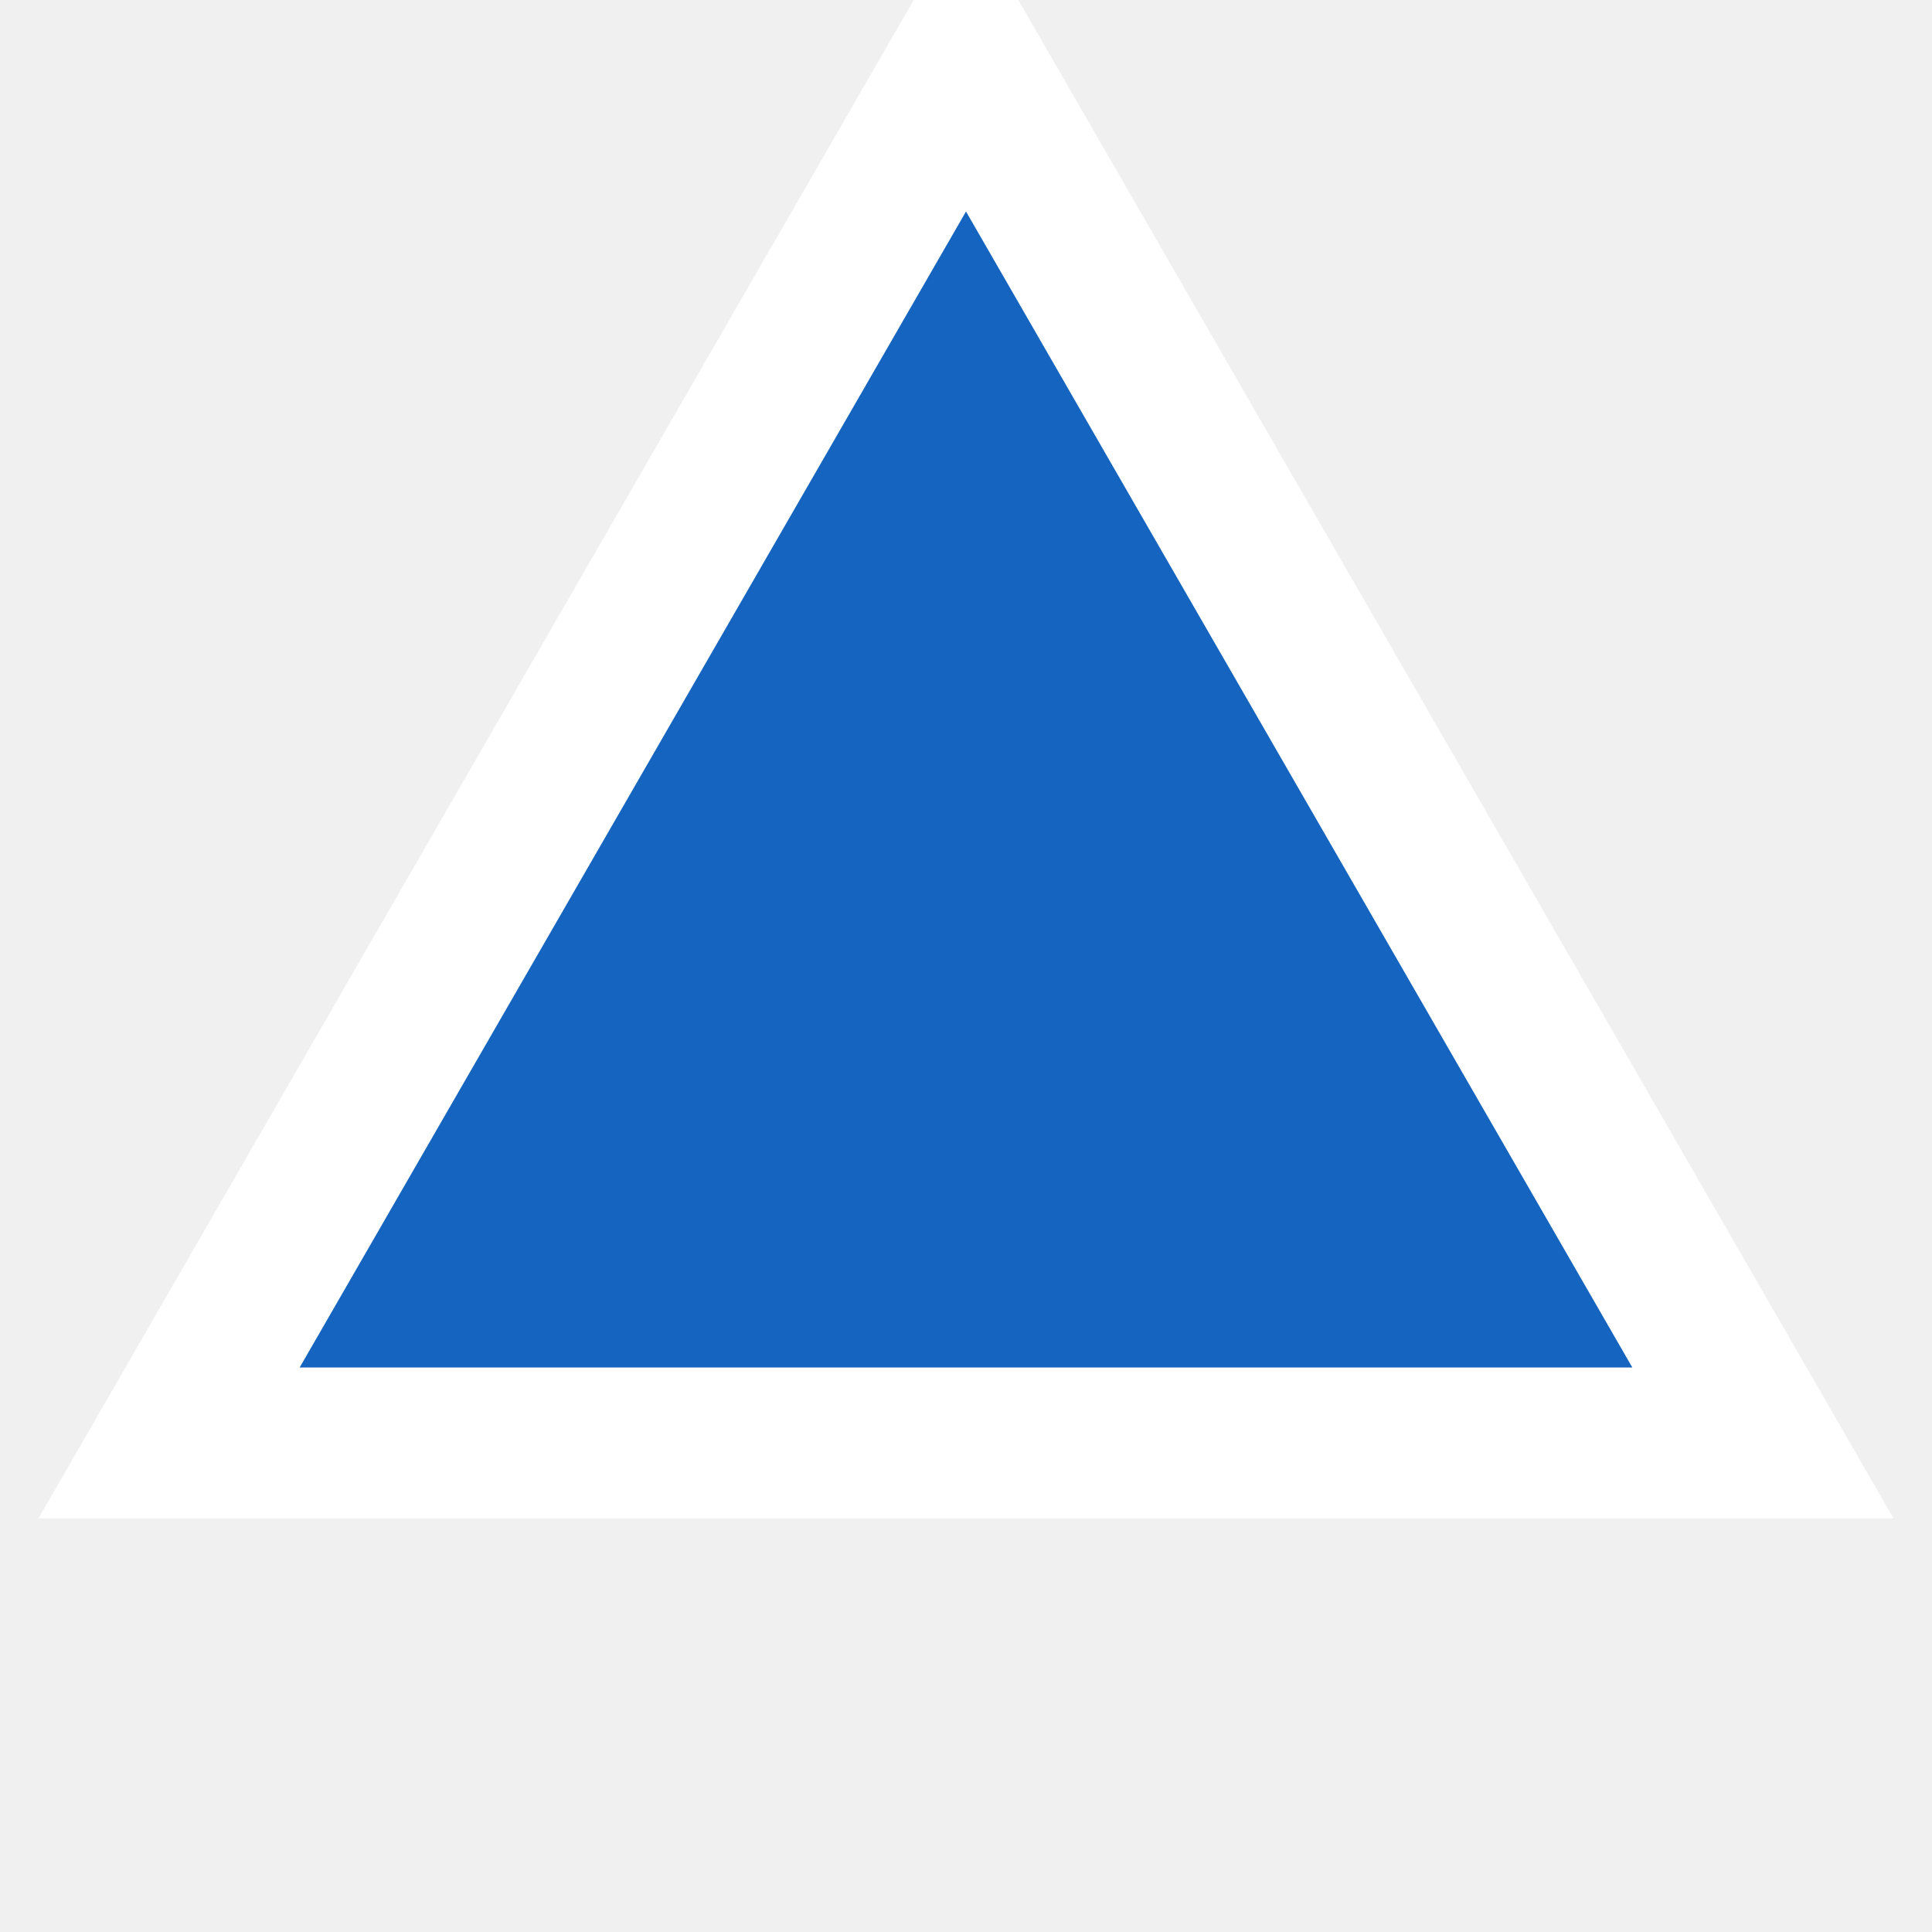
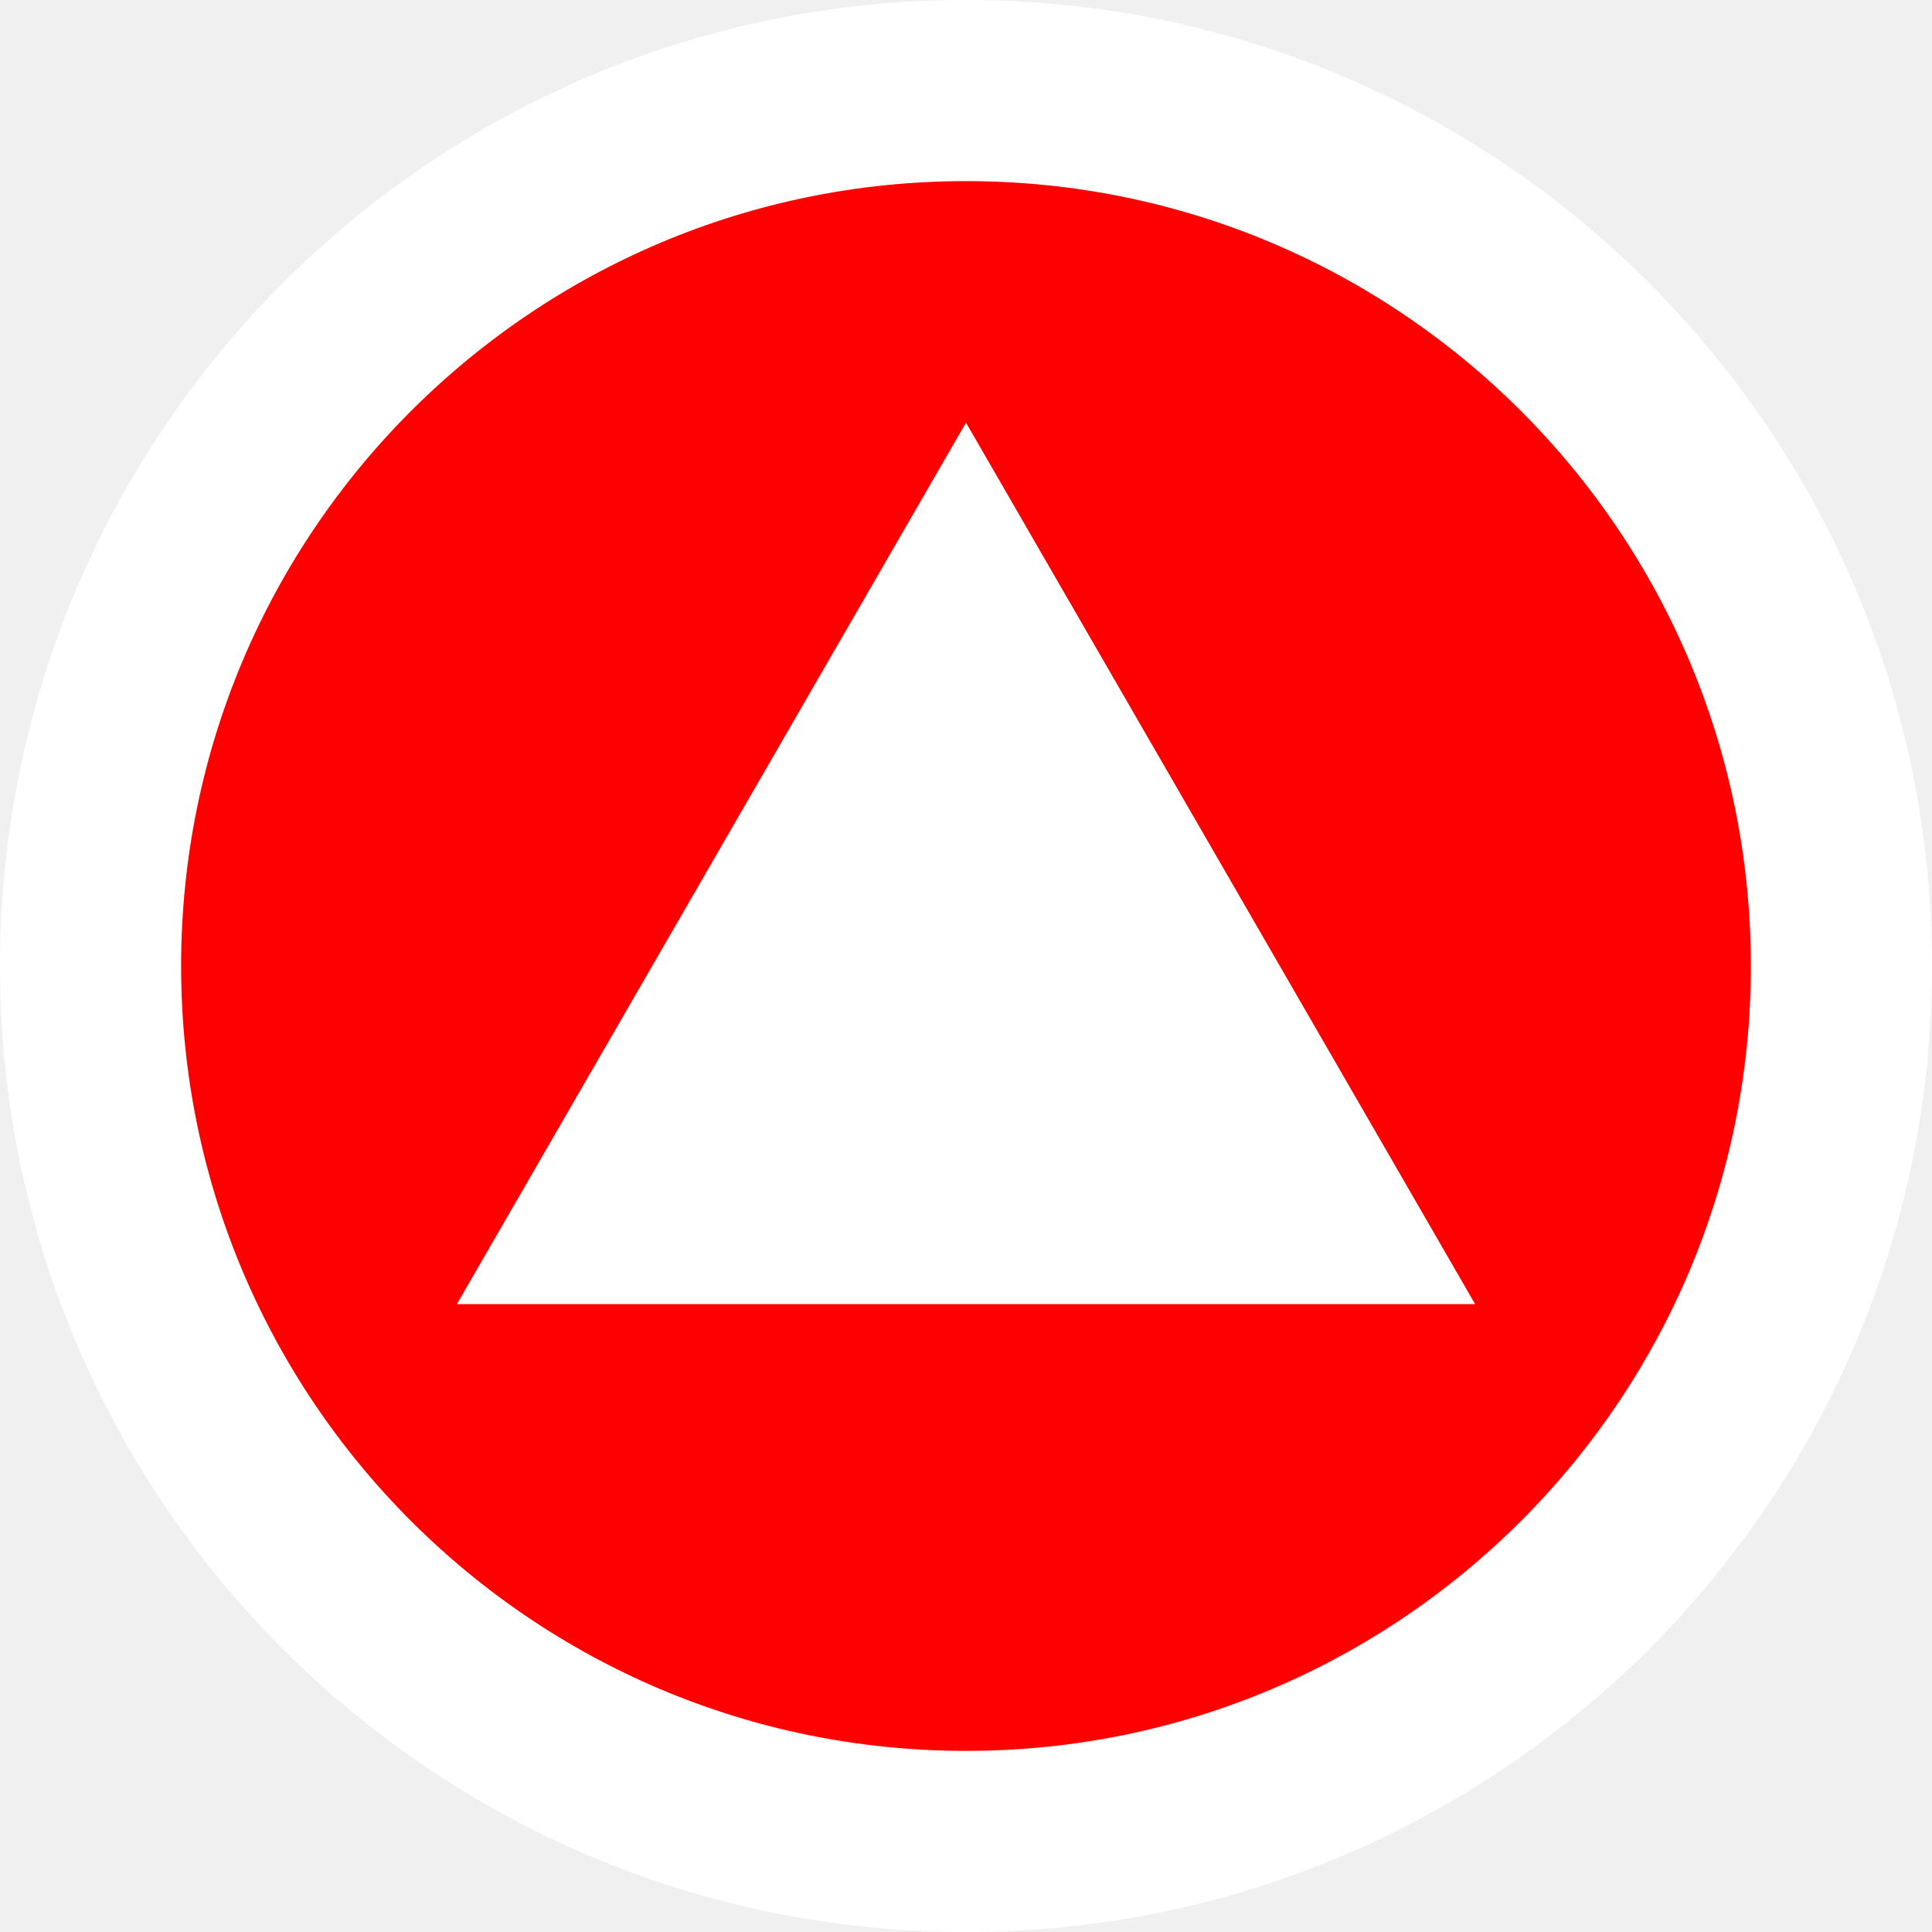
<svg xmlns="http://www.w3.org/2000/svg" viewBox="0 0 32 32" width="32" height="32">
-   <polygon points="16,1 29.2,23.9 2.8,23.9" fill="#1565C0" stroke="white" stroke-width="2.5" stroke-linejoin="miter" />
+   <circle cx="16" cy="16" r="14.5" fill="#FF0000" stroke="white" stroke-width="3" />
+   <polygon points="16,9 22.7,20.6 9.3,20.6" fill="white" stroke="white" stroke-width="2" stroke-linejoin="miter" />
</svg>
